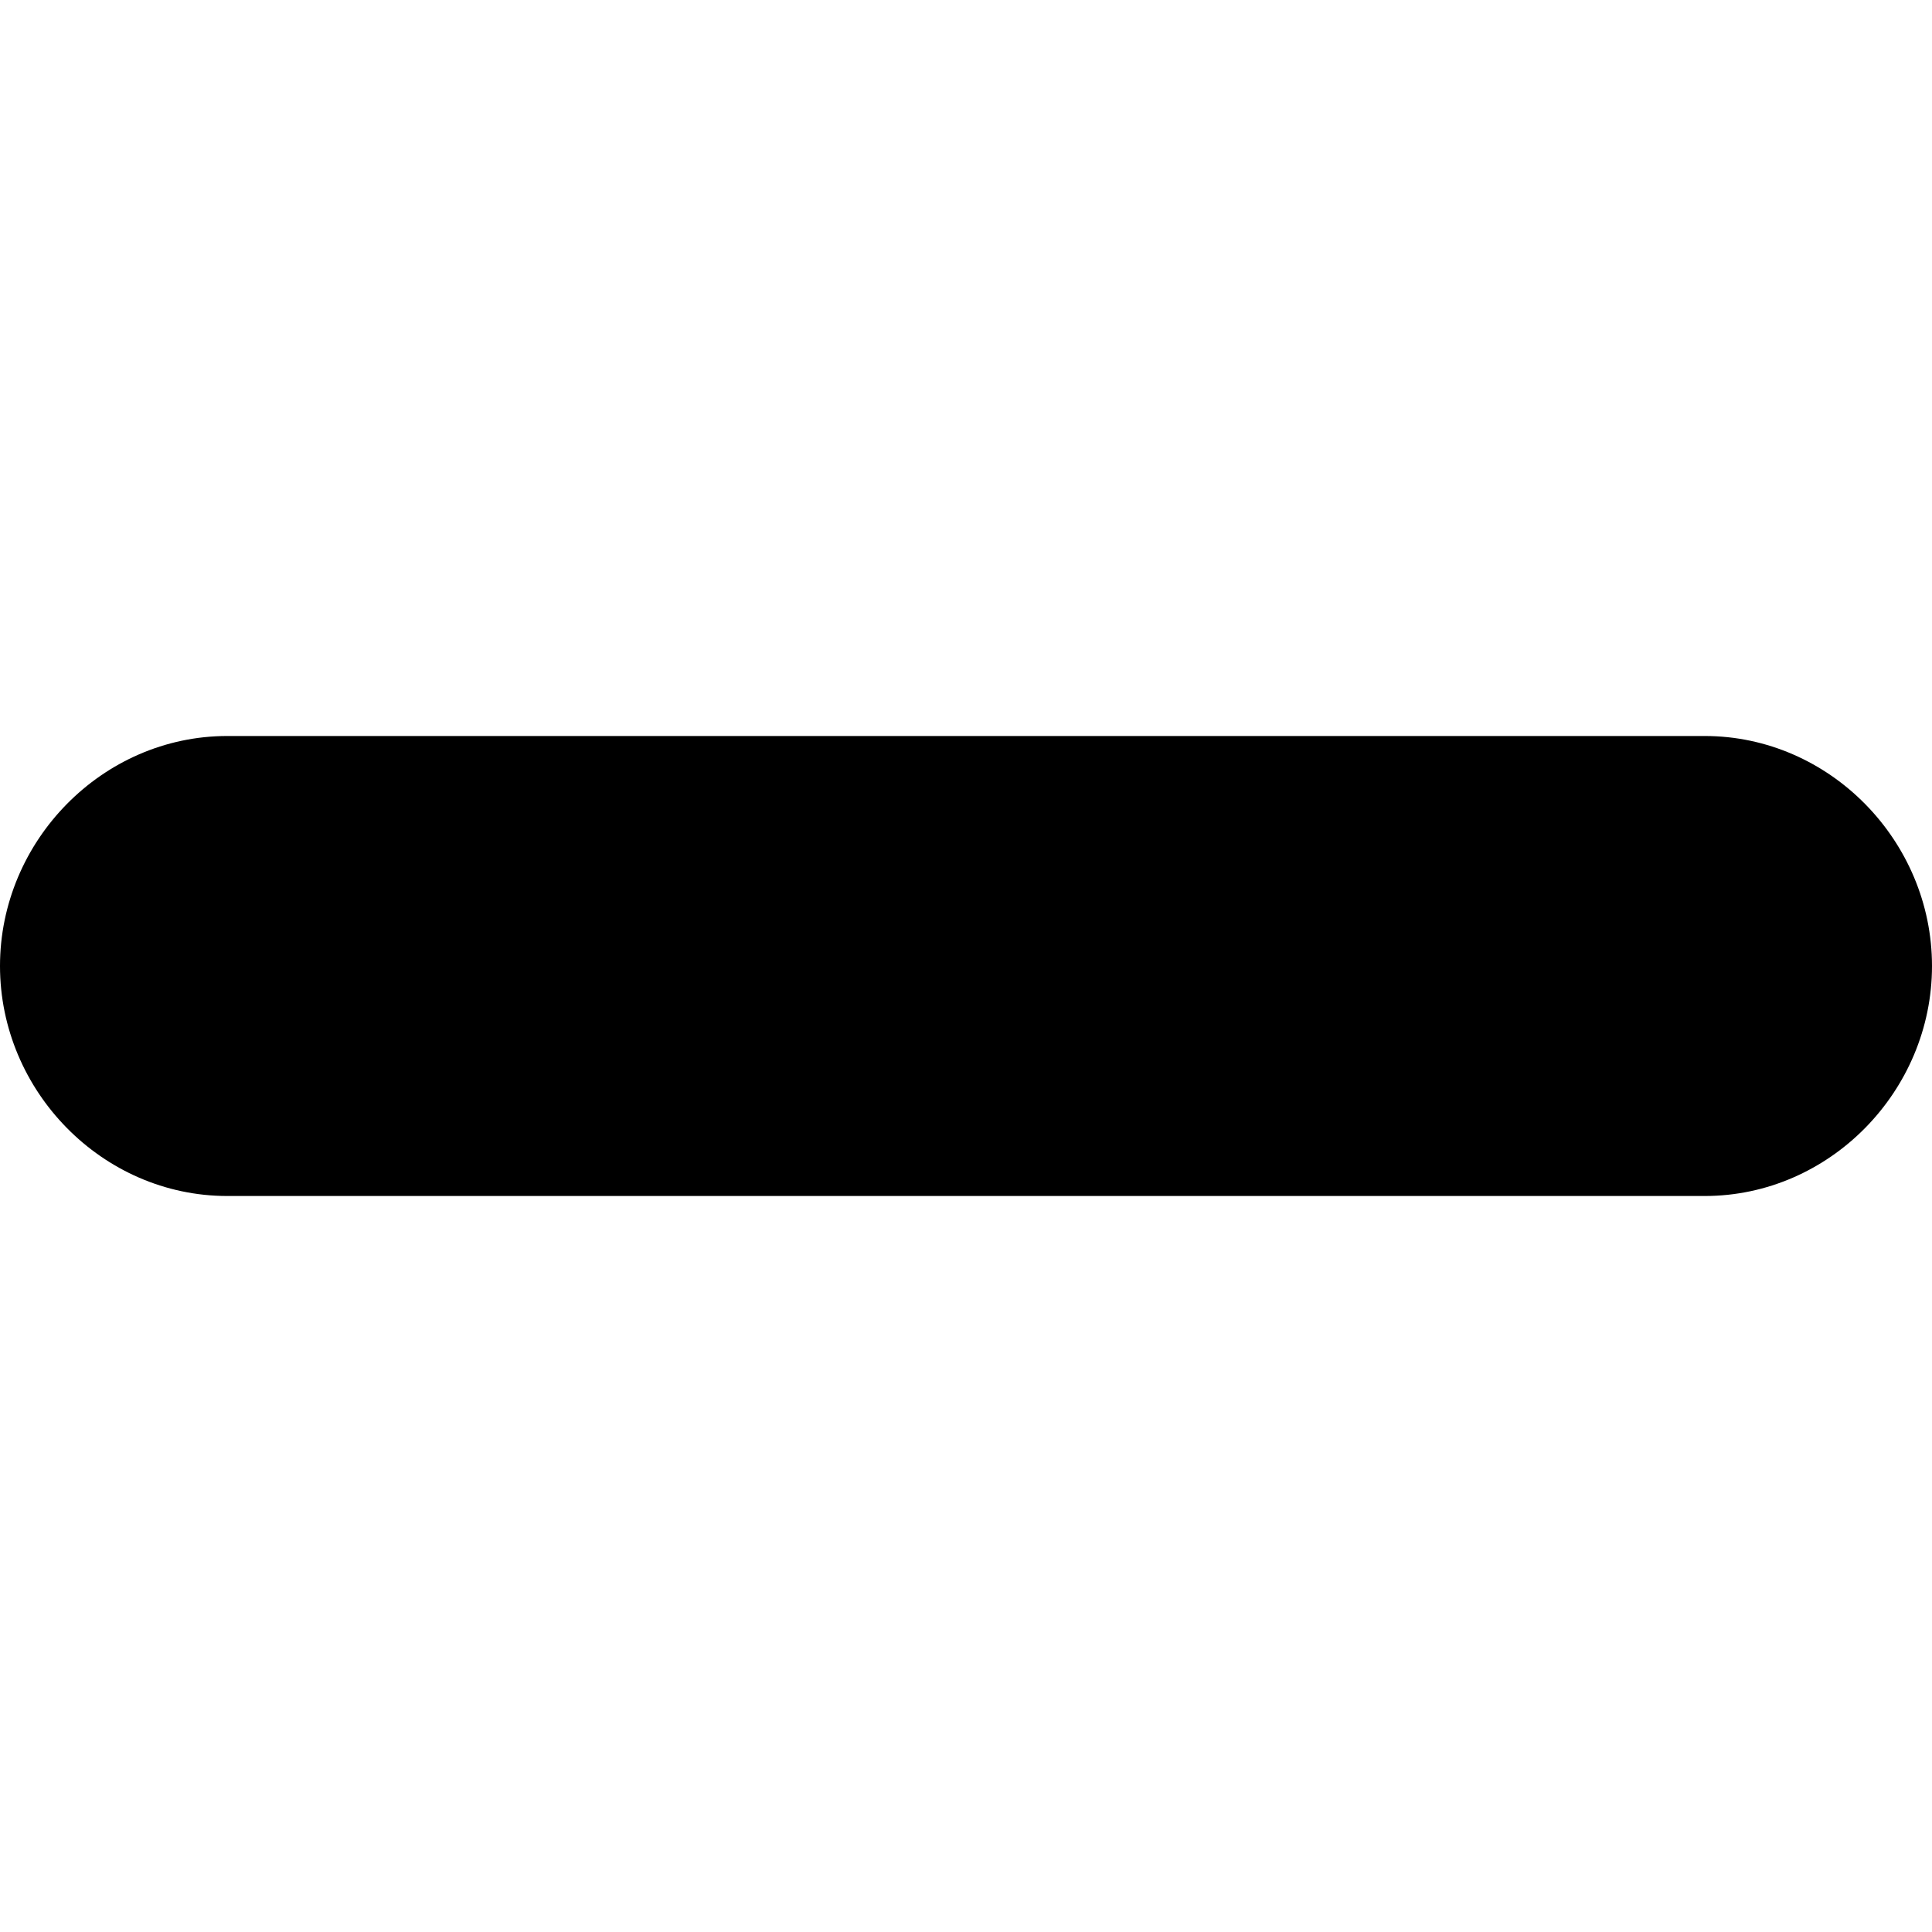
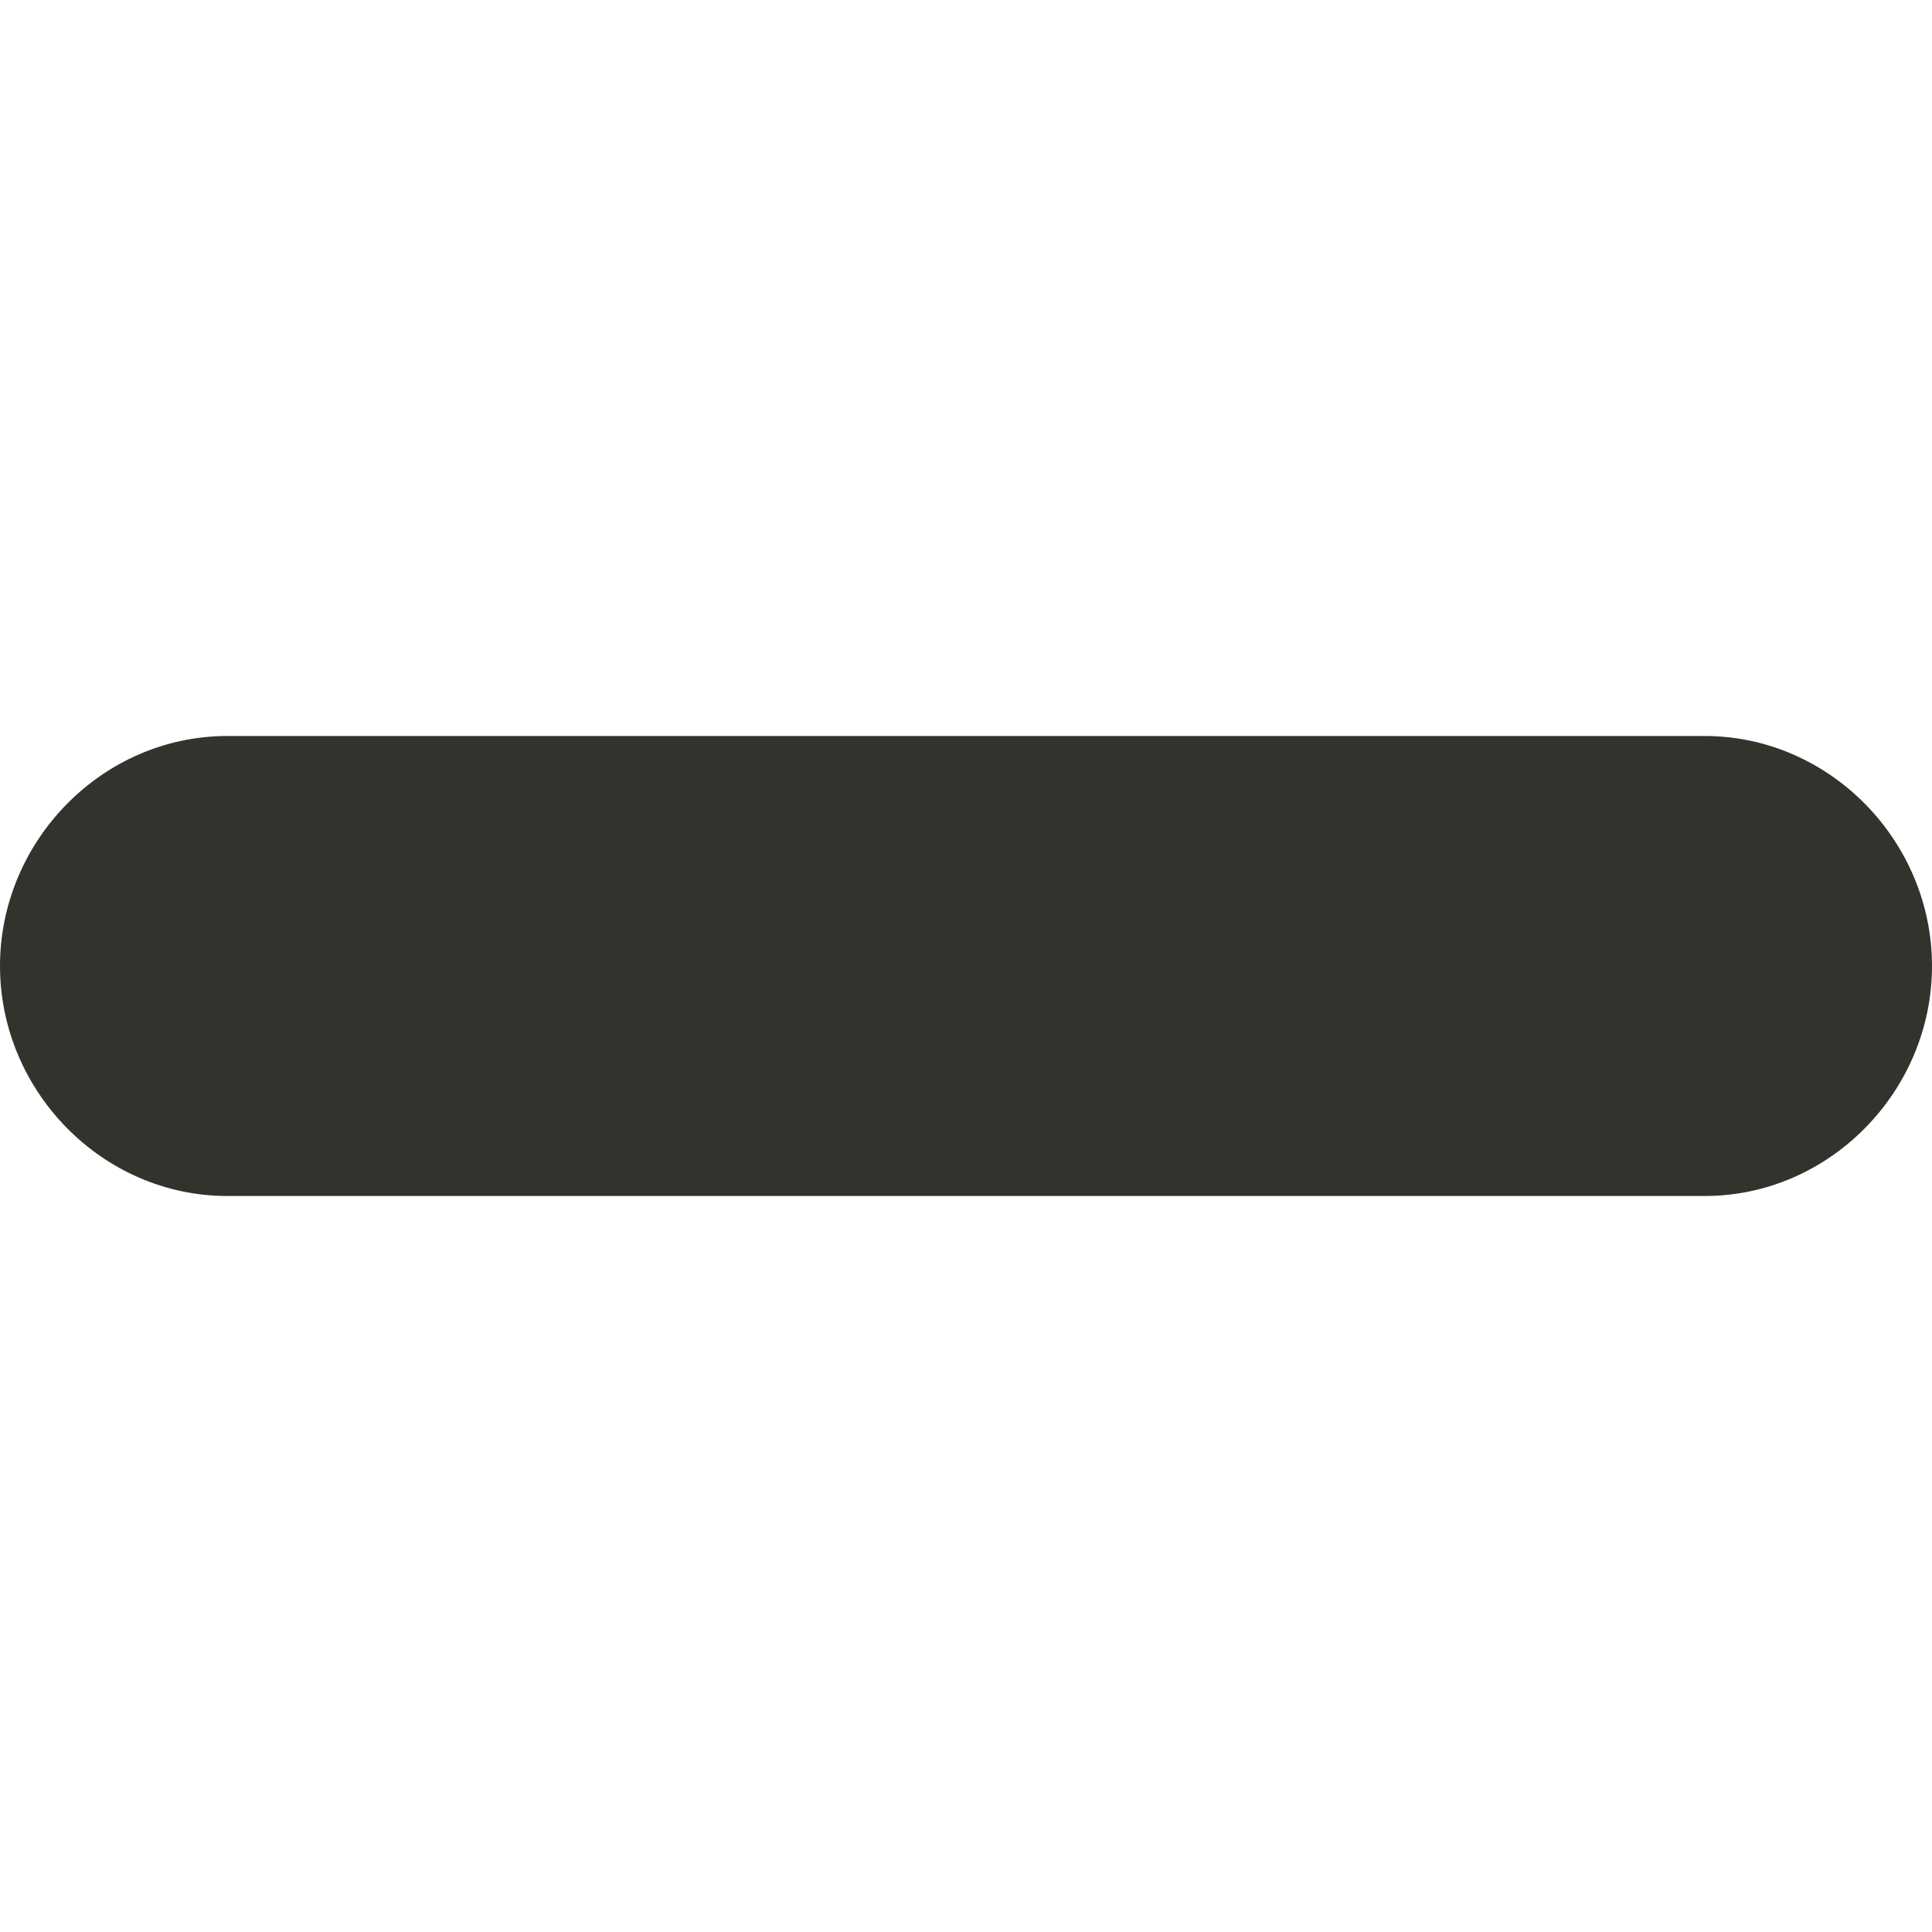
- <svg xmlns="http://www.w3.org/2000/svg" version="1.1" id="Capa_1" x="0px" y="0px" viewBox="0 0 42 42" style="enable-background:new 0 0 42 42;" xml:space="preserve">
+ <svg xmlns="http://www.w3.org/2000/svg" version="1.1" id="Capa_1" x="0px" y="0px" viewBox="0 0 42 42" style="enable-background:new 0 0 42 42;" xml:space="preserve" fill="#33332e">
  <path d="M37.059,16H26H16H4.941C2.224,16,0,18.282,0,21s2.224,5,4.941,5H16h10h11.059C39.776,26,42,23.718,42,21  S39.776,16,37.059,16z" />
  <g>
</g>
  <g>
</g>
  <g>
</g>
  <g>
</g>
  <g>
</g>
  <g>
</g>
  <g>
</g>
  <g>
</g>
  <g>
</g>
  <g>
</g>
  <g>
</g>
  <g>
</g>
  <g>
</g>
  <g>
</g>
  <g>
</g>
</svg>
